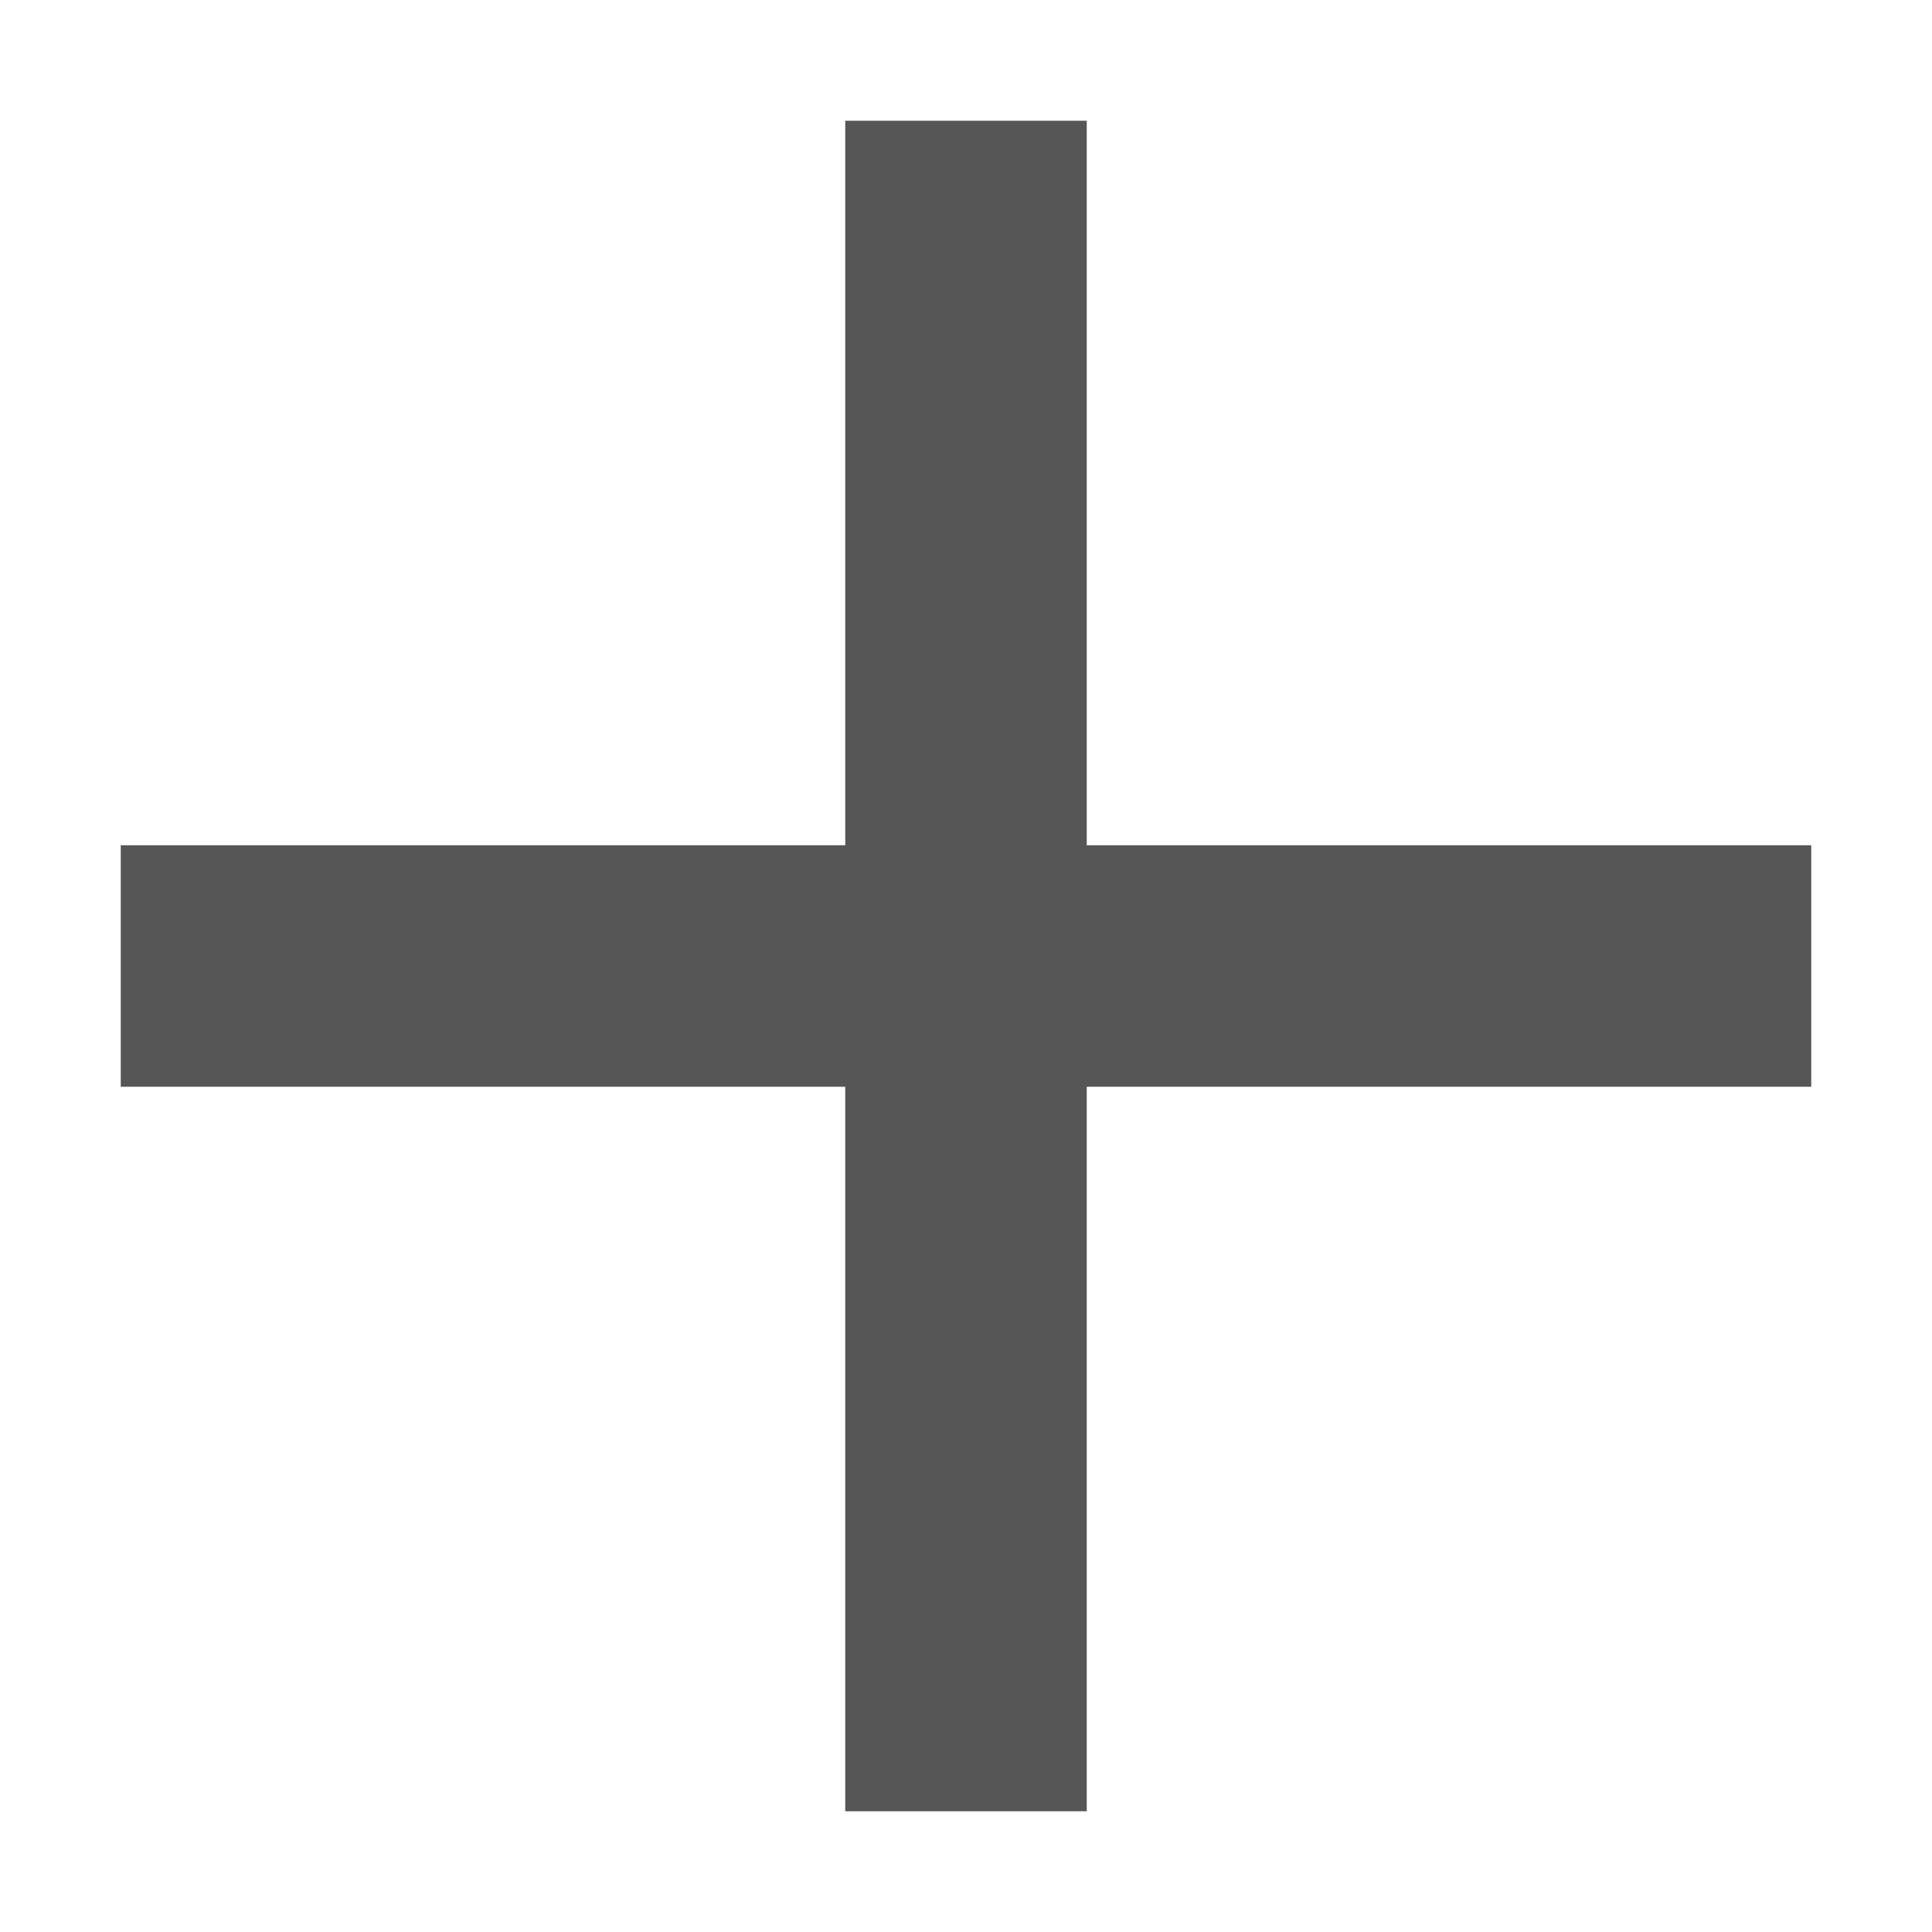
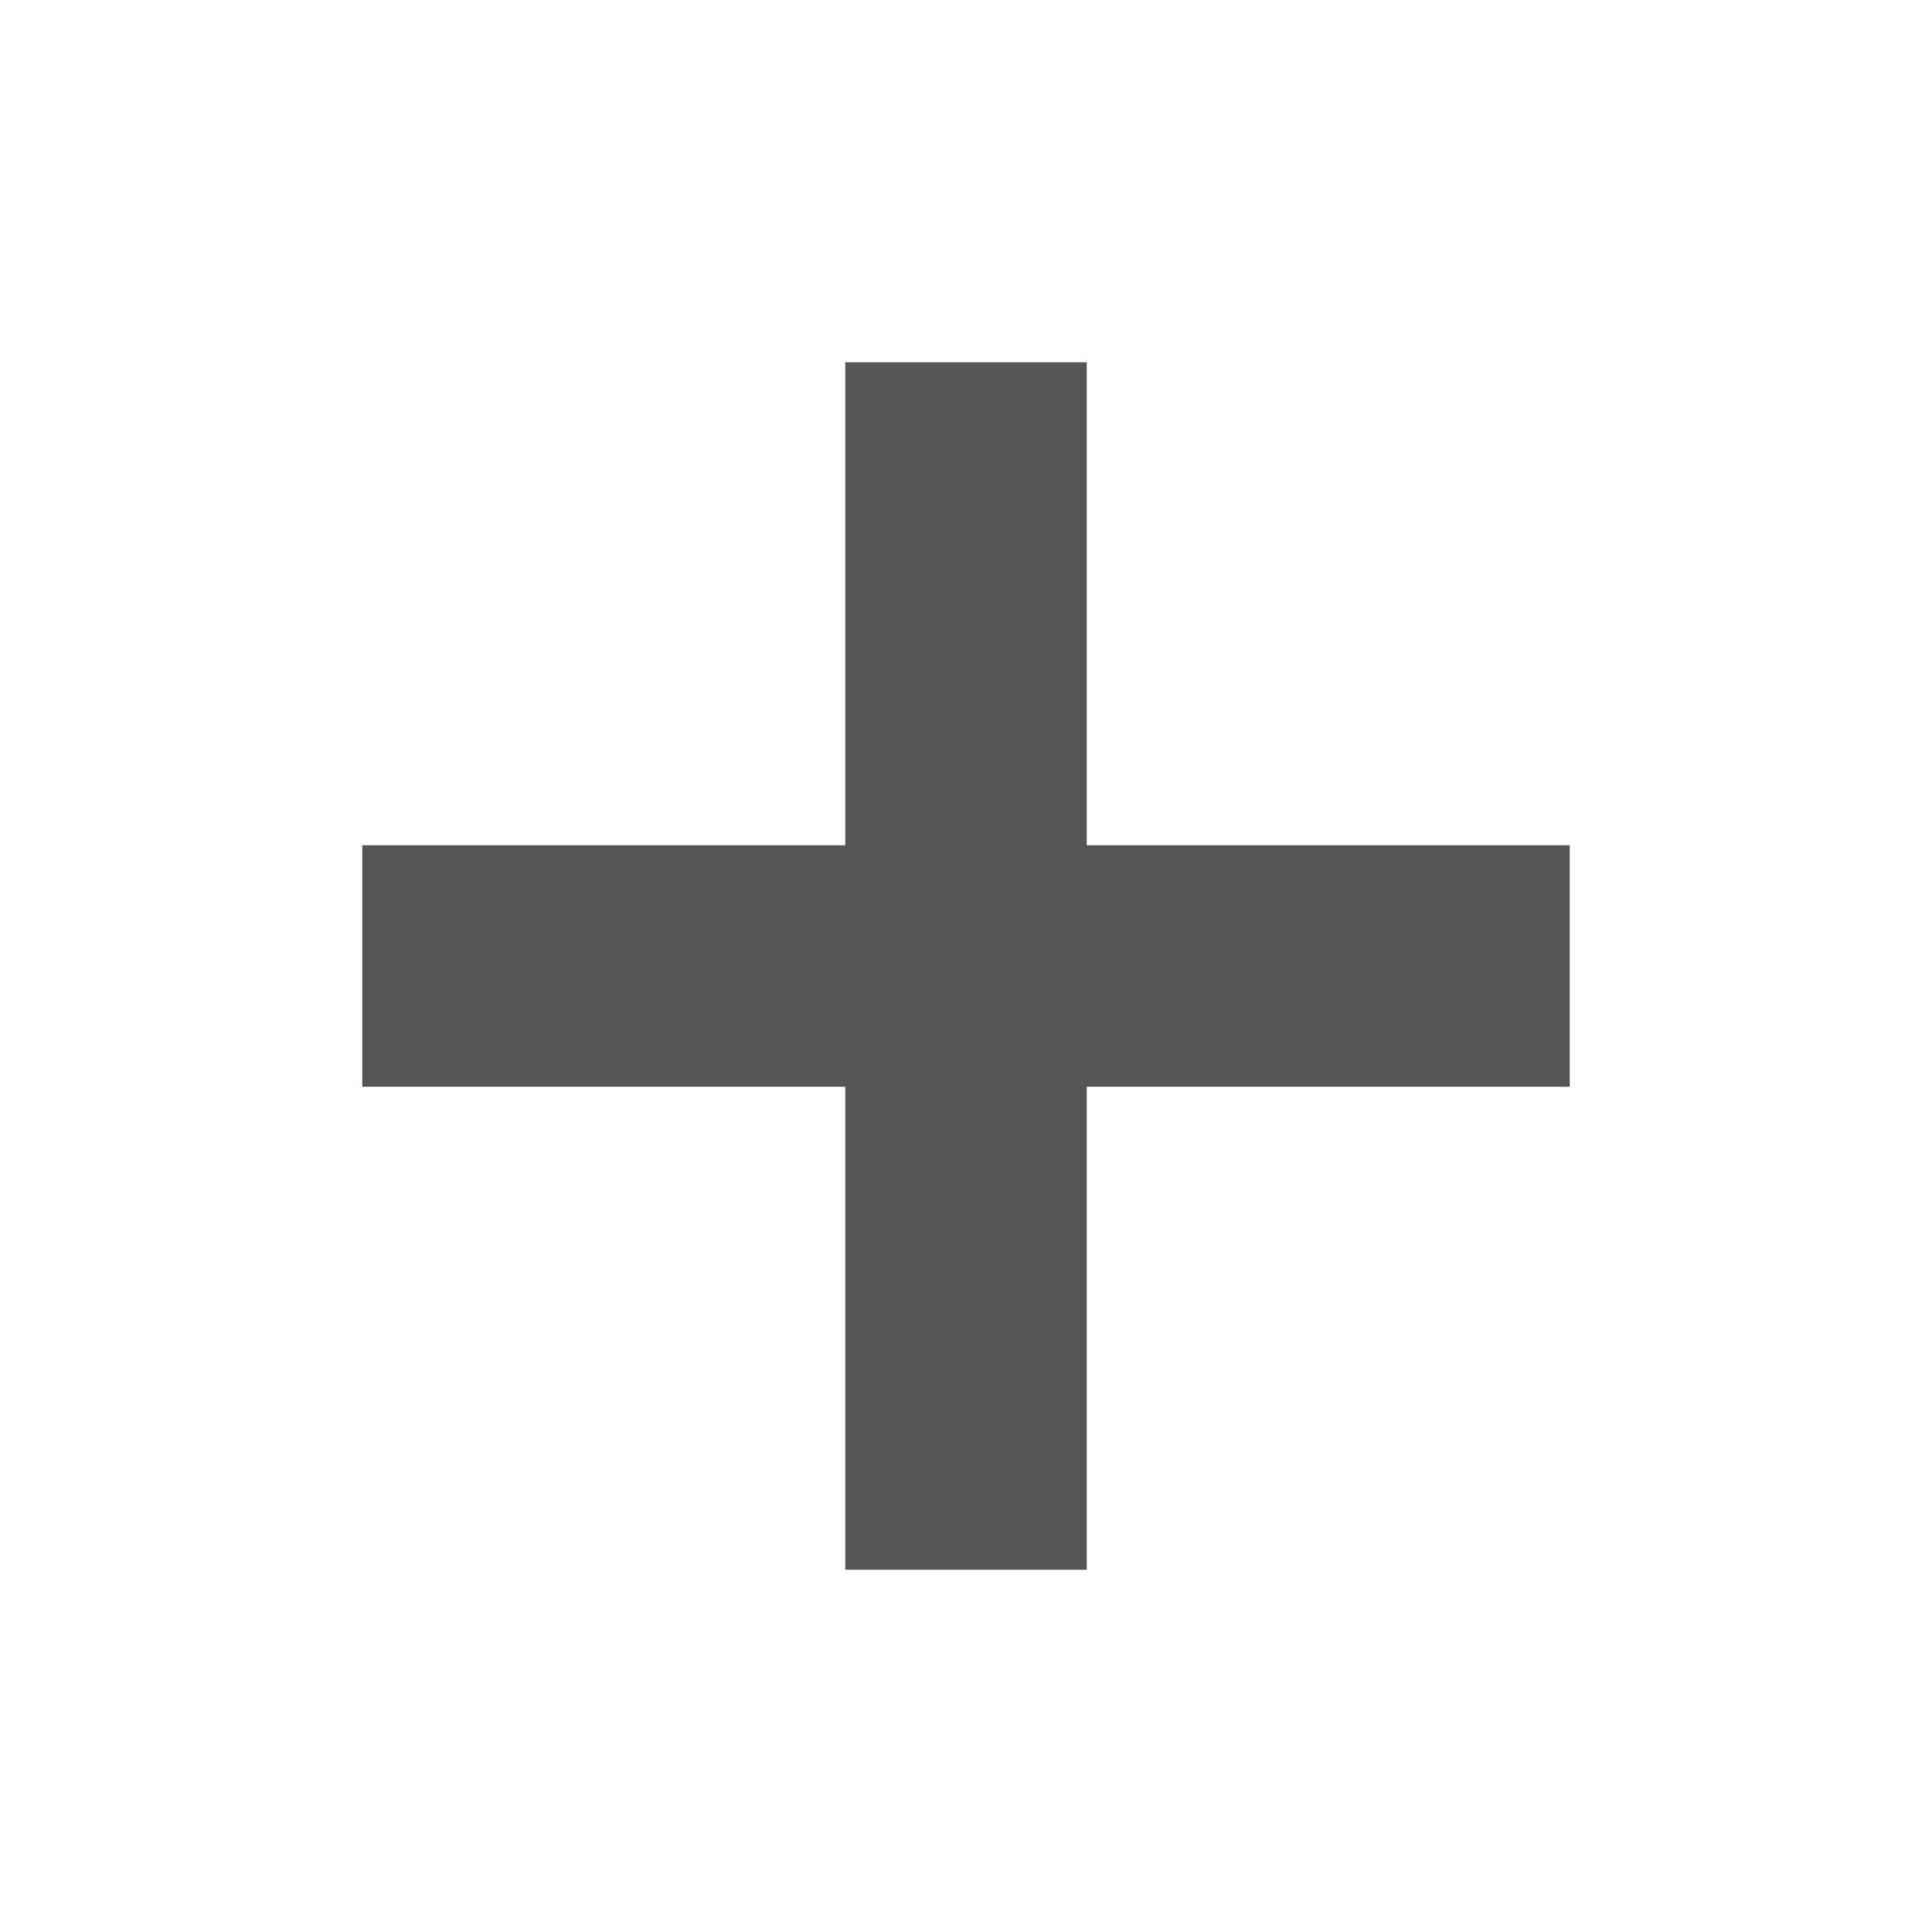
- <svg xmlns="http://www.w3.org/2000/svg" width="16" height="16" version="1.1" viewBox="0 0 16 16">
-   <defs>
+ <svg xmlns="http://www.w3.org/2000/svg" width="16" height="16" version="1.1" viewBox="0 0 16 16" id="svg7">
+   <defs id="defs3">
    <style id="current-color-scheme" type="text/css">
   .ColorScheme-Text { color:#565656; } .ColorScheme-Highlight { color:#5294e2; }
  </style>
  </defs>
-   <path style="fill:currentColor" class="ColorScheme-Text" d="M 7,1 V 7 H 1 v 2 h 6 v 6 H 9 V 9 h 6 V 7 H 9 V 1 Z" />
+   <path d="m 7,3 v 4 H 3 v 2 h 4 v 4 h 2 v -4 h 4 v -2 H 9 v -4 z" id="path5419" style="color:#bebebe;display:inline;overflow:visible;visibility:visible;fill:#565656;fill-opacity:1;stroke:none;stroke-width:1;marker:none;enable-background:new" />
</svg>
